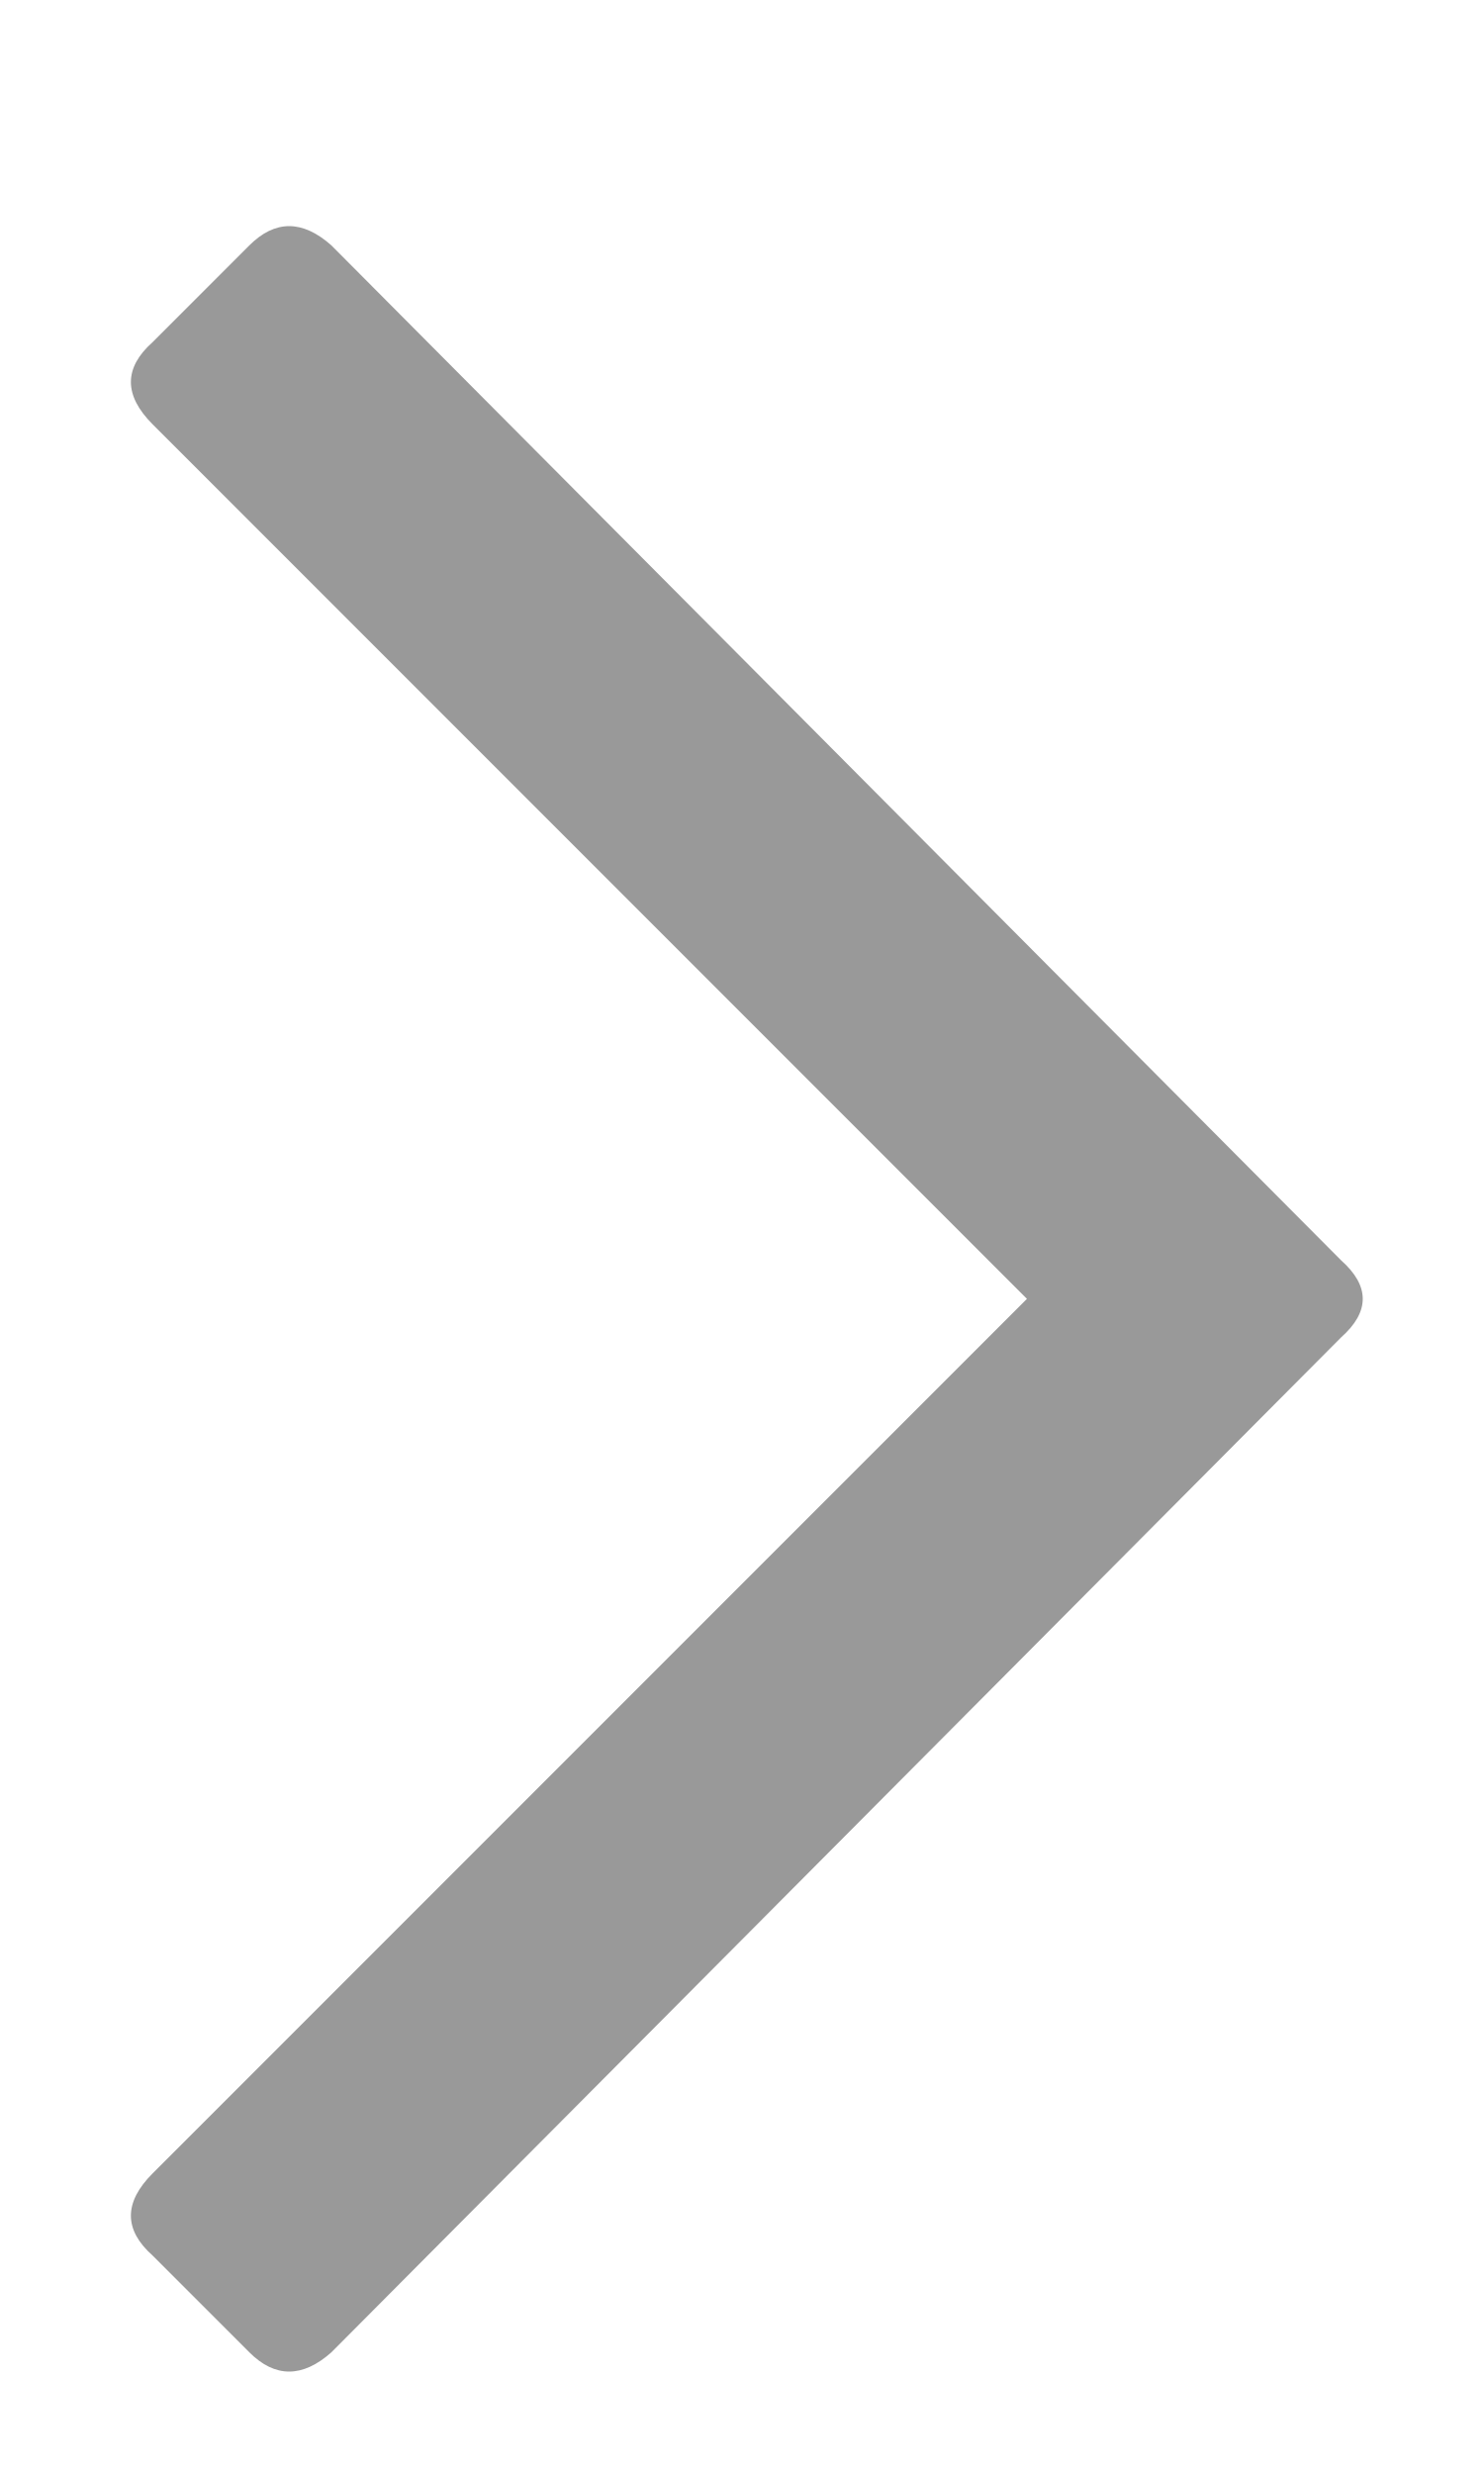
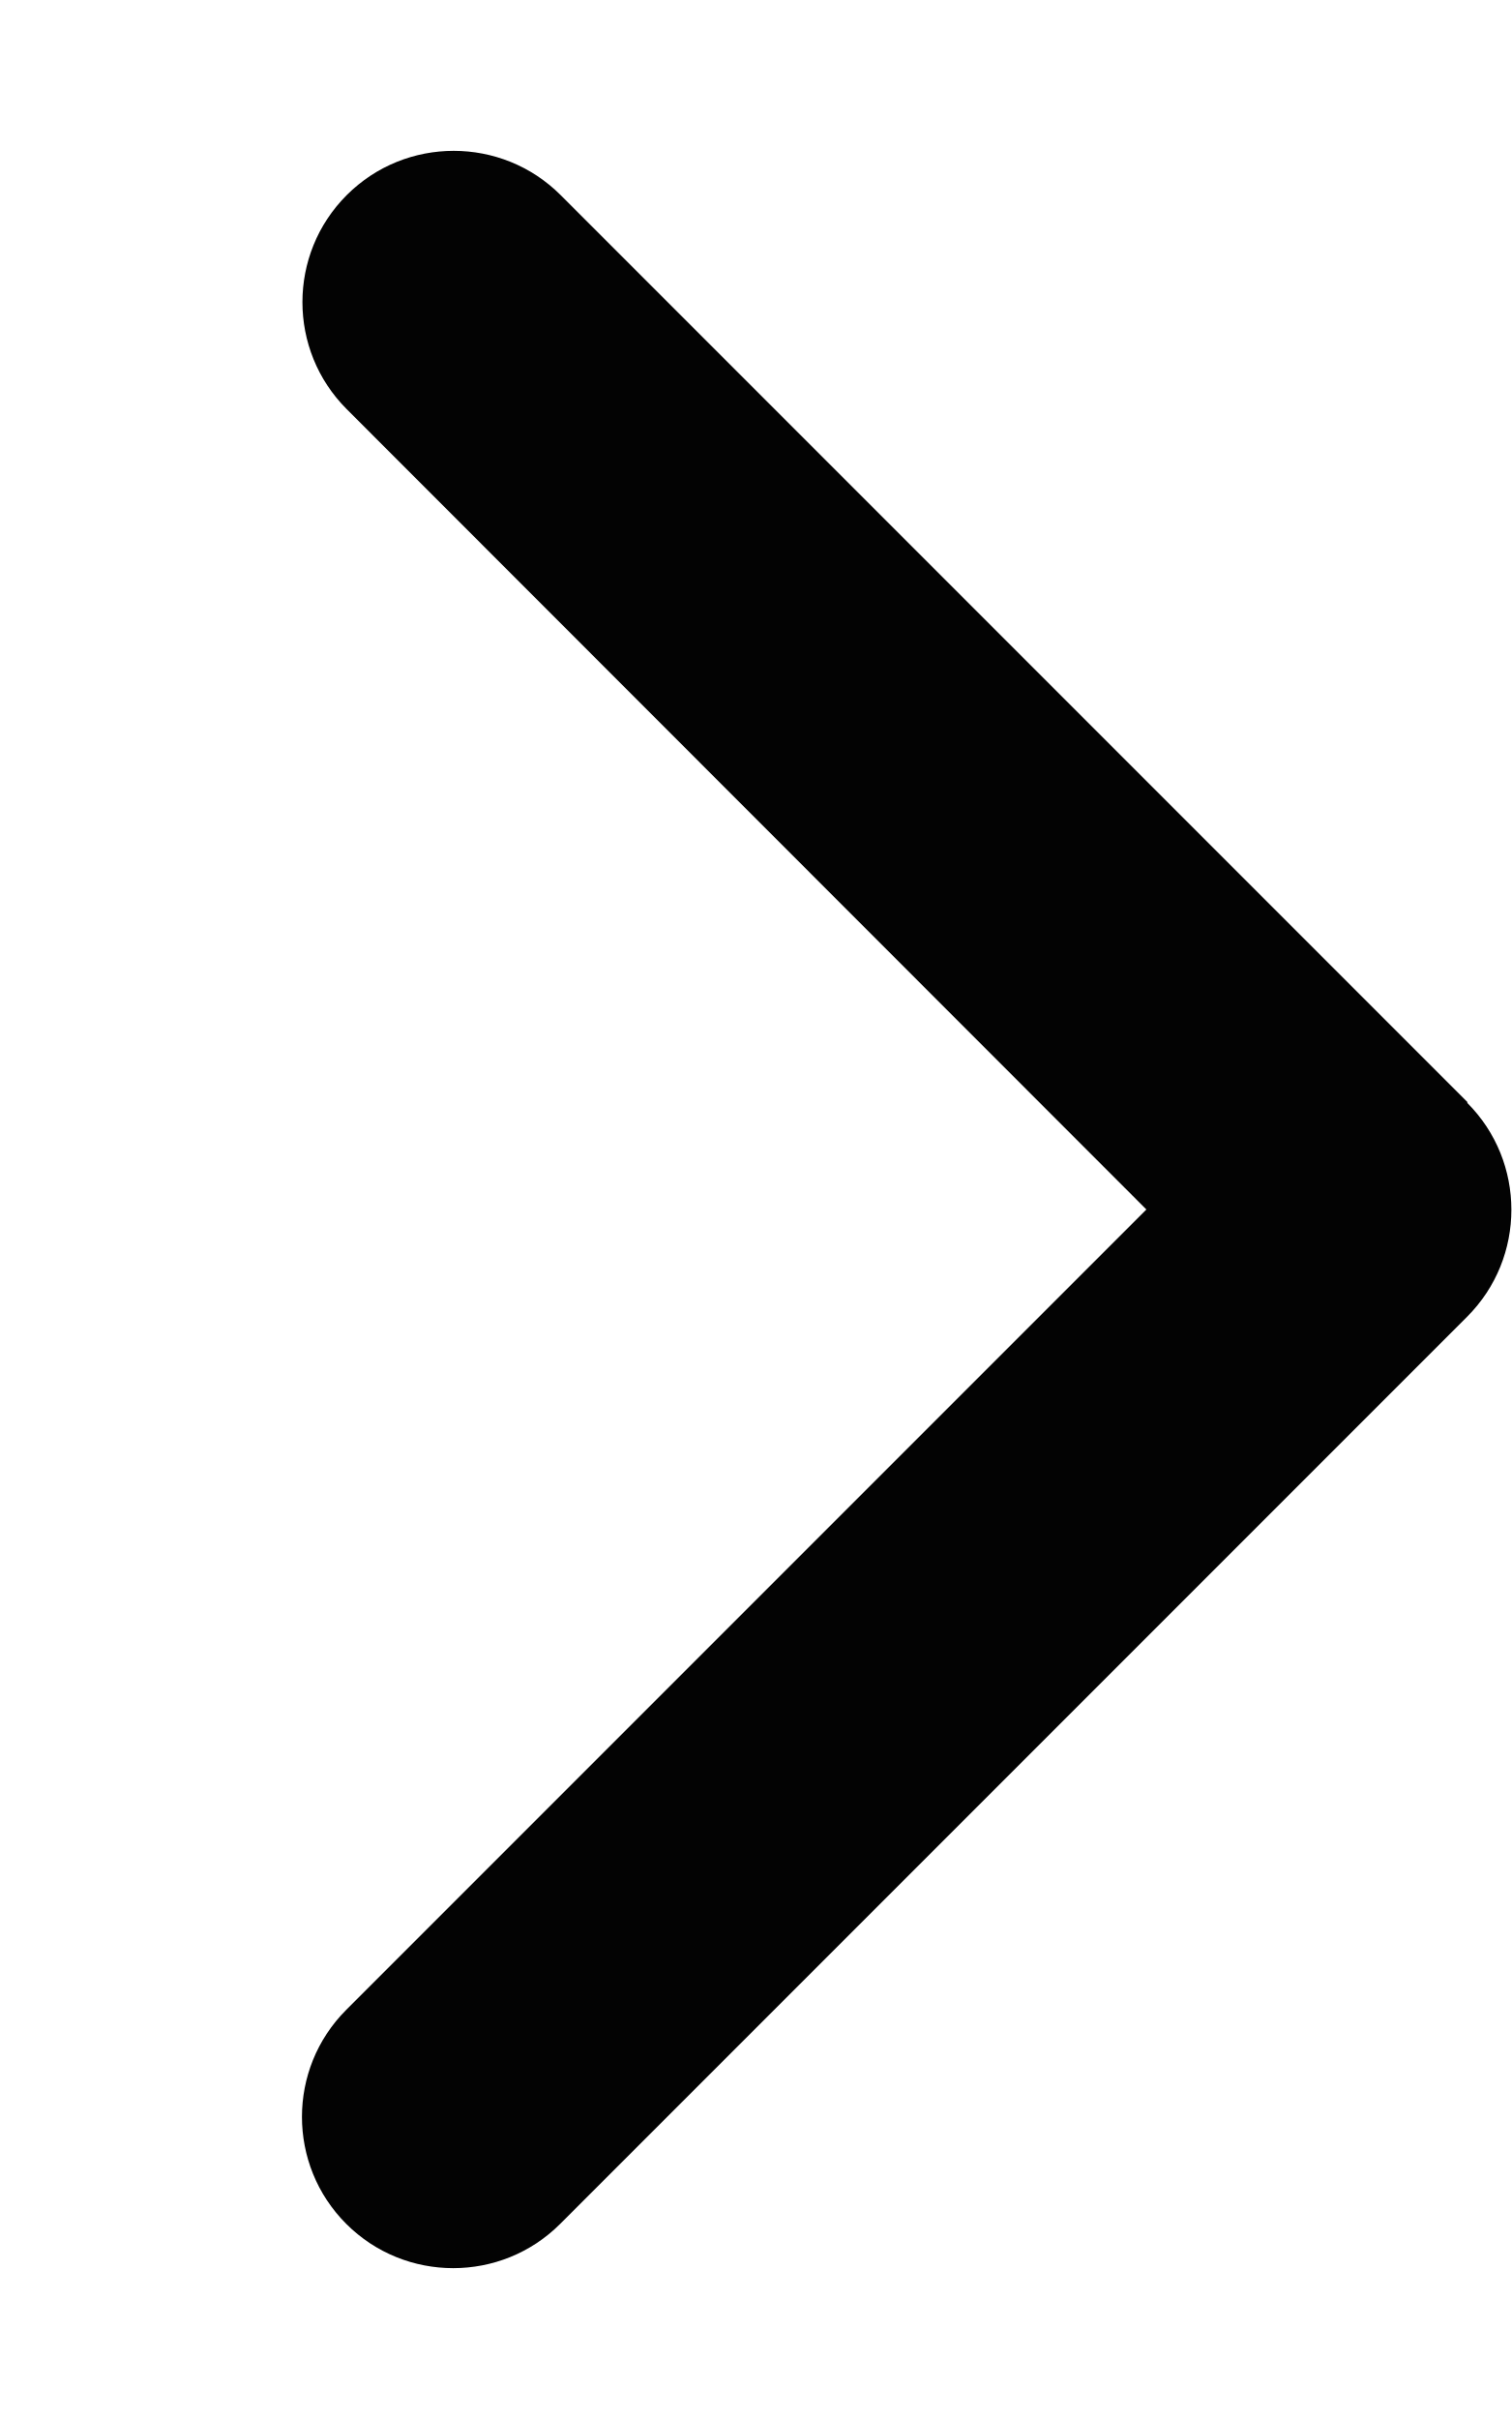
- <svg xmlns="http://www.w3.org/2000/svg" width="6" height="10" viewBox="0 0 6 10" fill="none">
-   <path d="M1.008 0.992C1.112 0.888 1.223 0.888 1.34 0.992L5.422 5.094C5.539 5.198 5.539 5.302 5.422 5.406L1.34 9.508C1.223 9.612 1.112 9.612 1.008 9.508L0.617 9.117C0.5 9.013 0.5 8.902 0.617 8.785L4.152 5.25L0.617 1.715C0.5 1.598 0.5 1.487 0.617 1.383L1.008 0.992Z" fill="#999999" />
+ <svg xmlns="http://www.w3.org/2000/svg" height="1em" viewBox="0 0 320 512">
+   <style>svg{fill:#030303}</style>
+   <path d="M310.6 233.4c12.5 12.5 12.5 32.8 0 45.3l-192 192c-12.5 12.5-32.8 12.5-45.3 0s-12.5-32.8 0-45.3L242.7 256 73.4 86.6c-12.5-12.5-12.5-32.8 0-45.3s32.8-12.5 45.3 0l192 192z" />
</svg>
